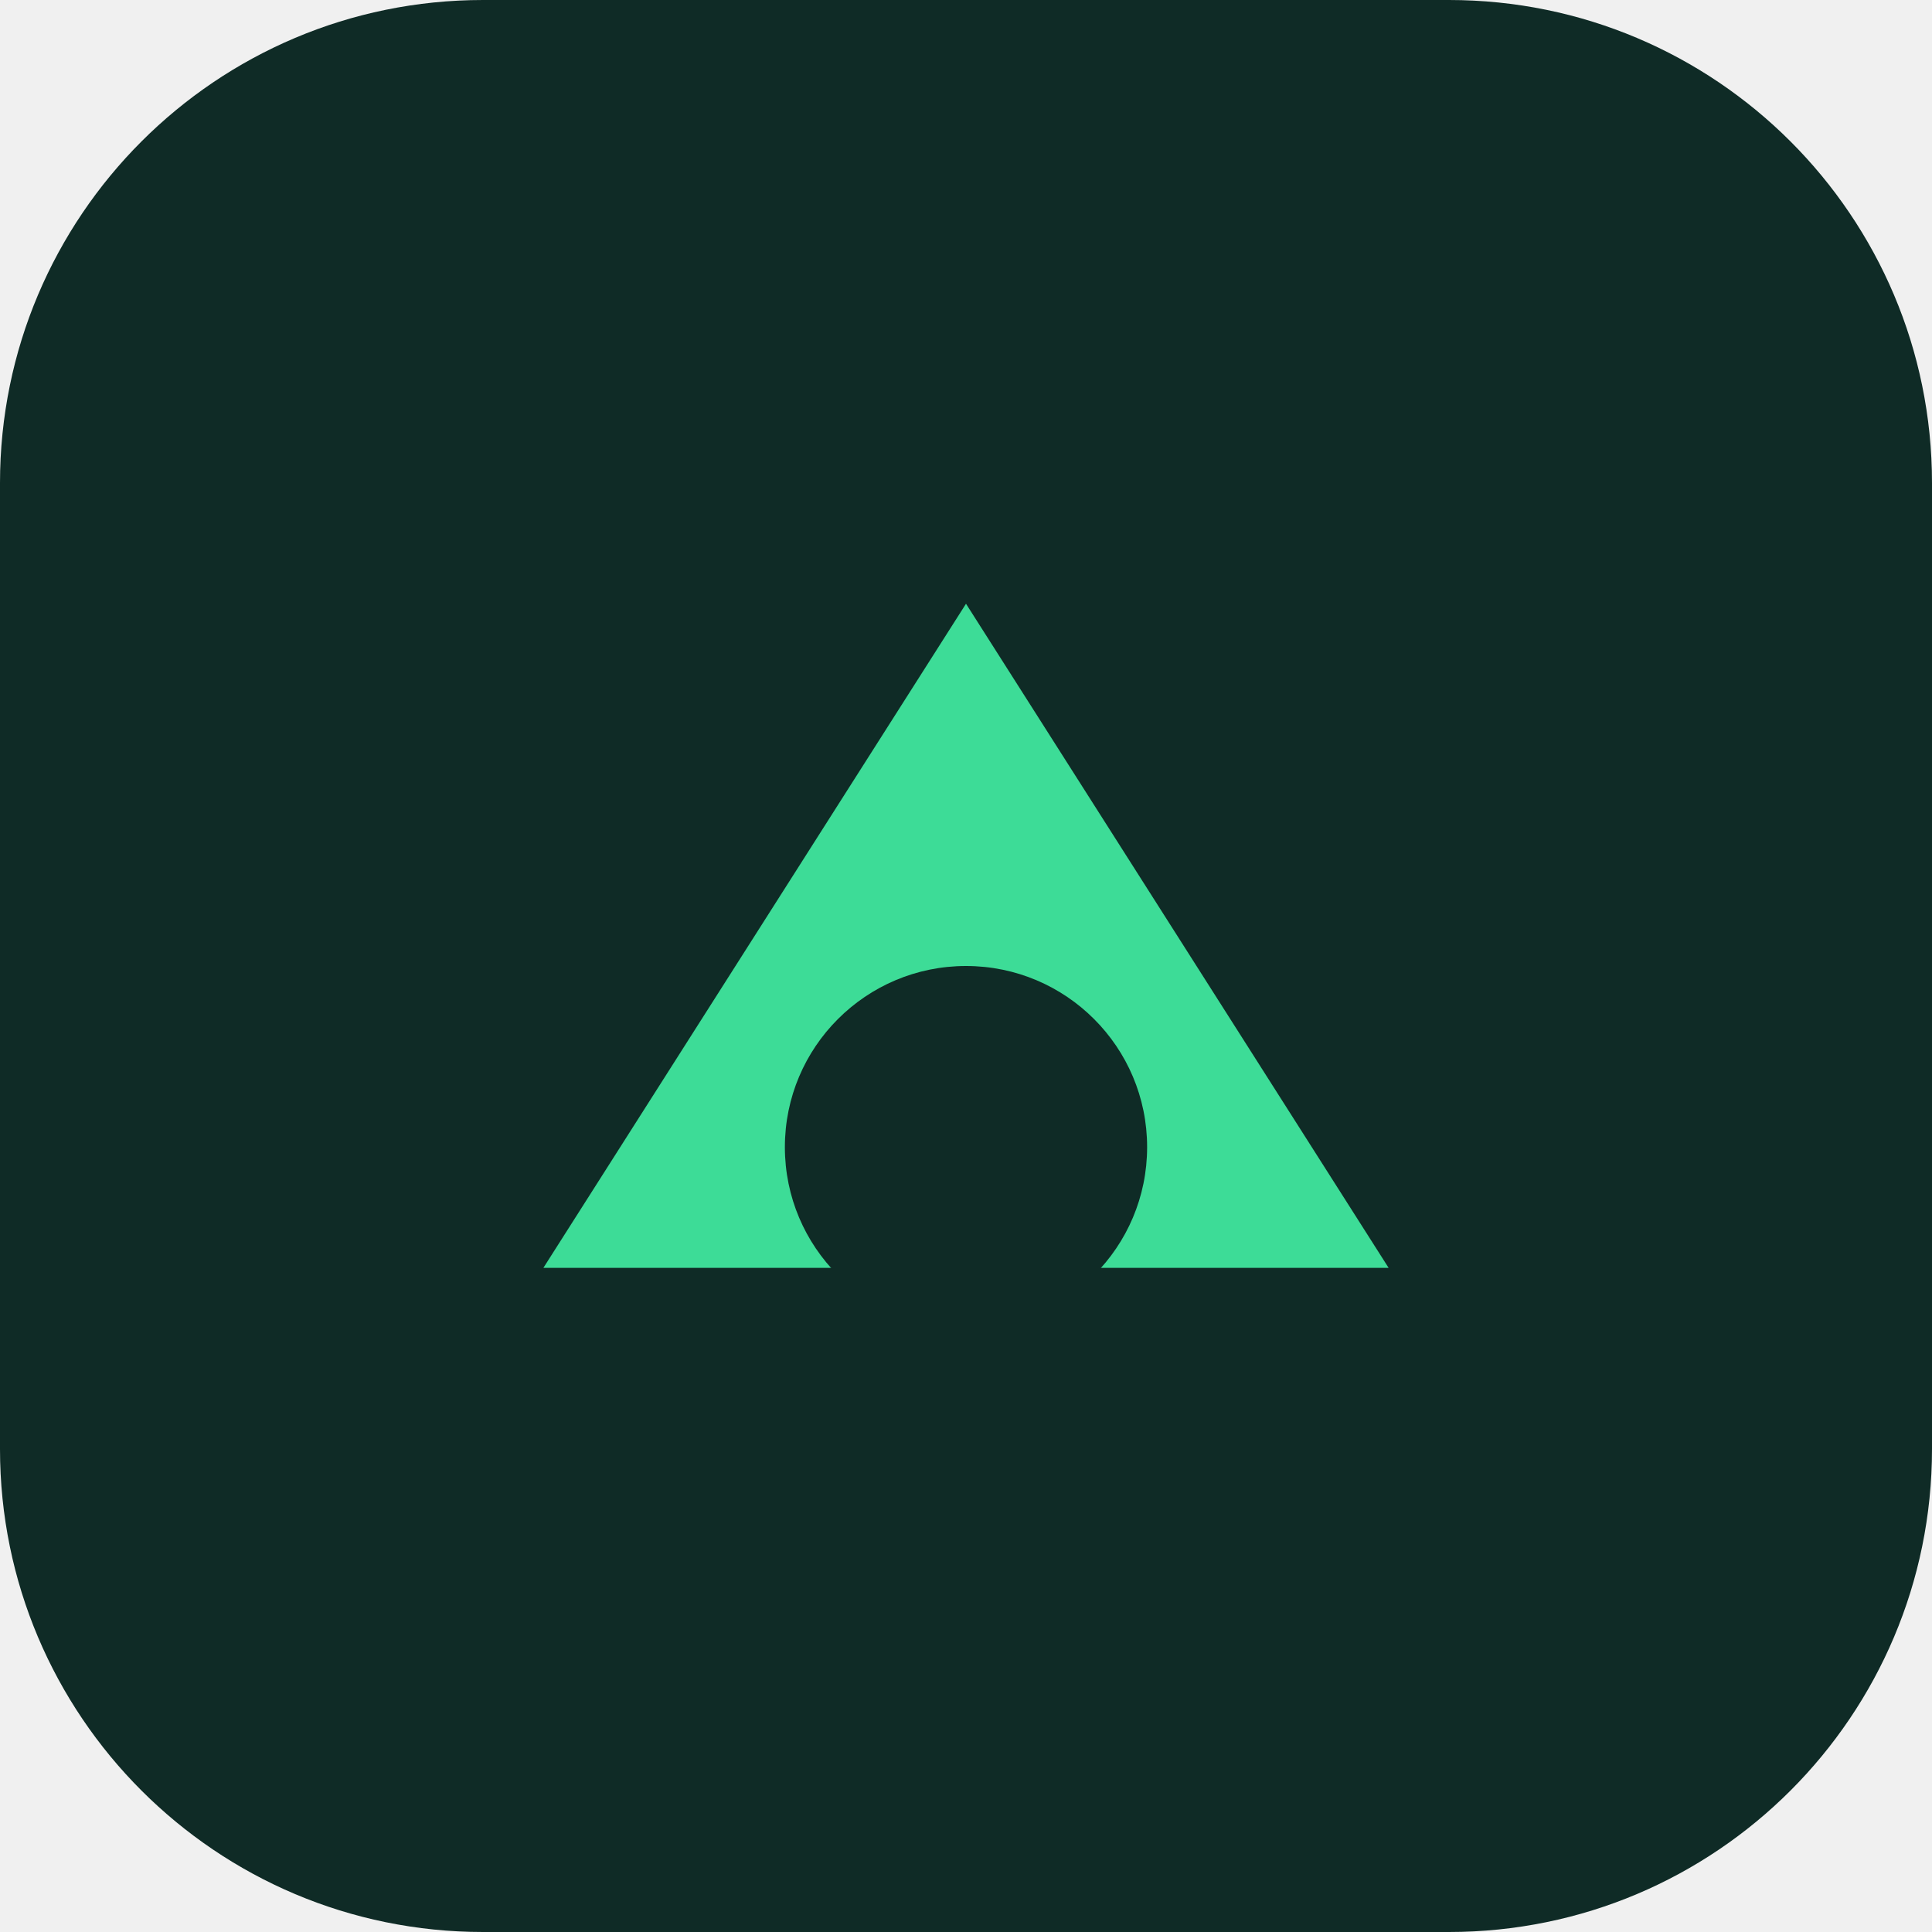
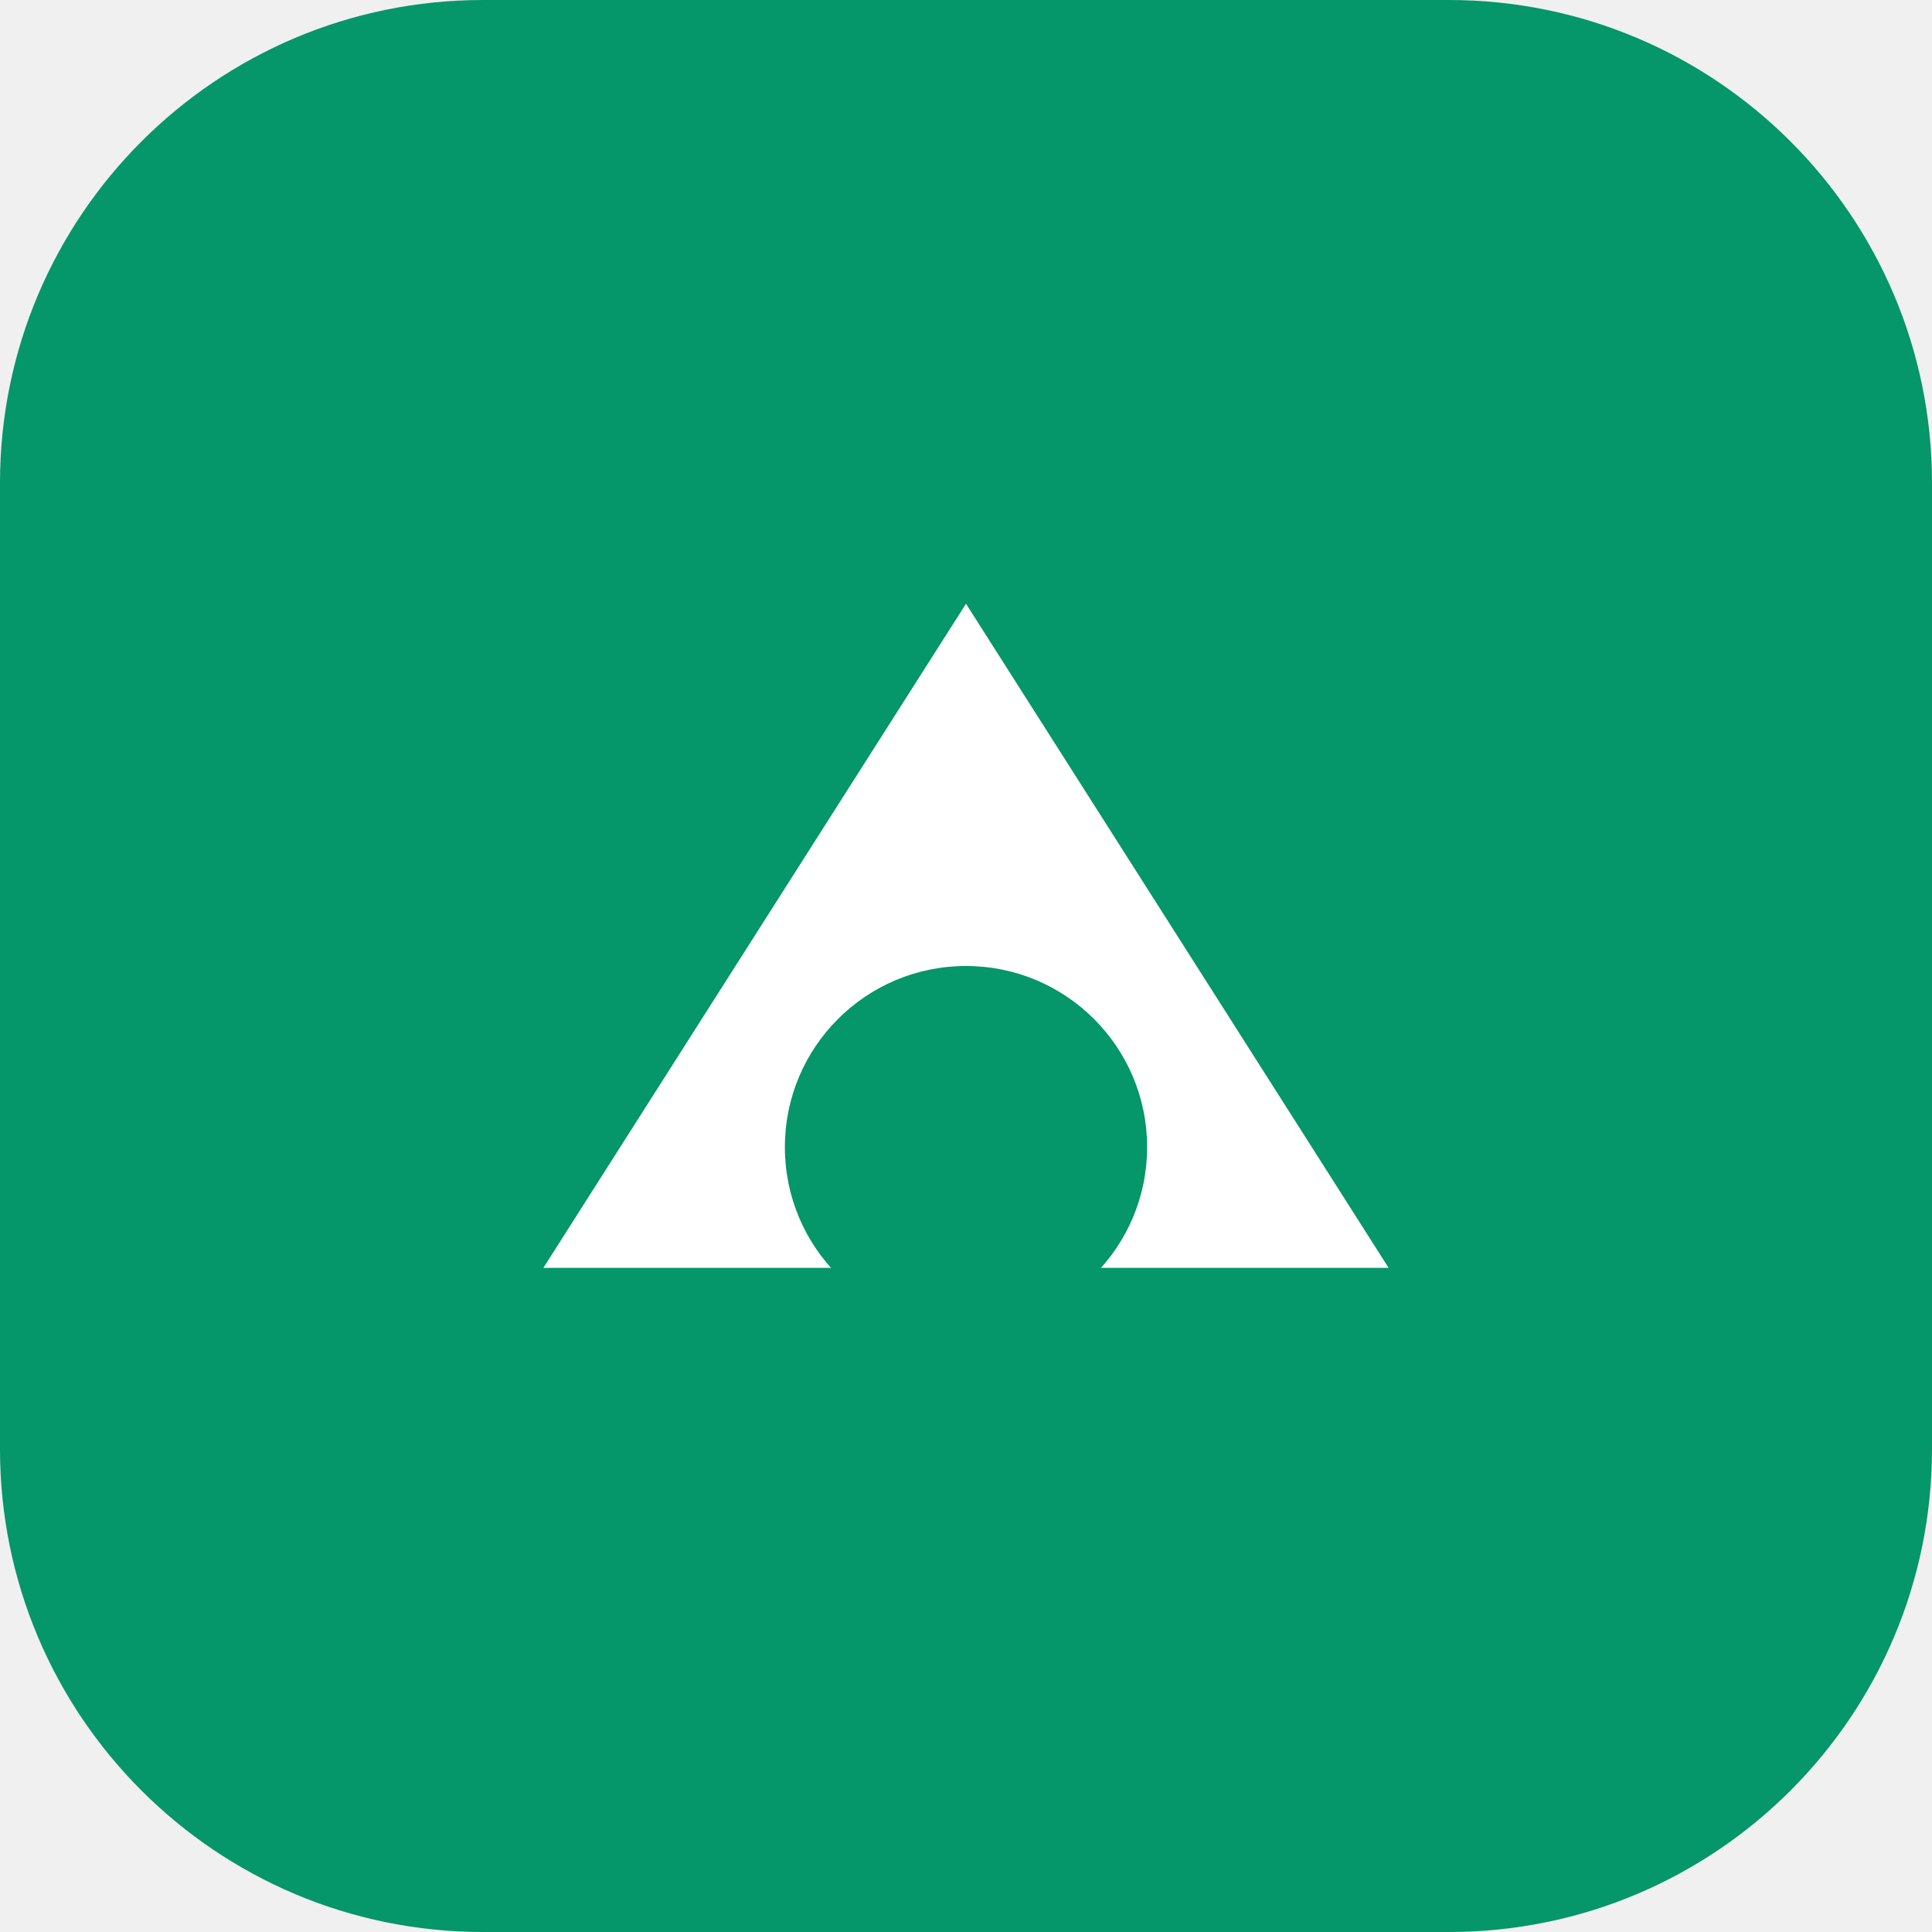
<svg xmlns="http://www.w3.org/2000/svg" viewBox="0 0 32 32">
-   <rect width="32" height="32" rx="8" fill="#0f2b26" />
-   <path d="M9 21l7-11 7 11z" fill="#3ddc97" />
-   <circle cx="16" cy="19" r="3" fill="#0f2b26" />
+   <rect width="32" height="32" rx="8" fill="#059669" />
+   <path d="M9 21l7-11 7 11z" fill="#ffffff" />
+   <circle cx="16" cy="19" r="3" fill="#059669" />
</svg>
